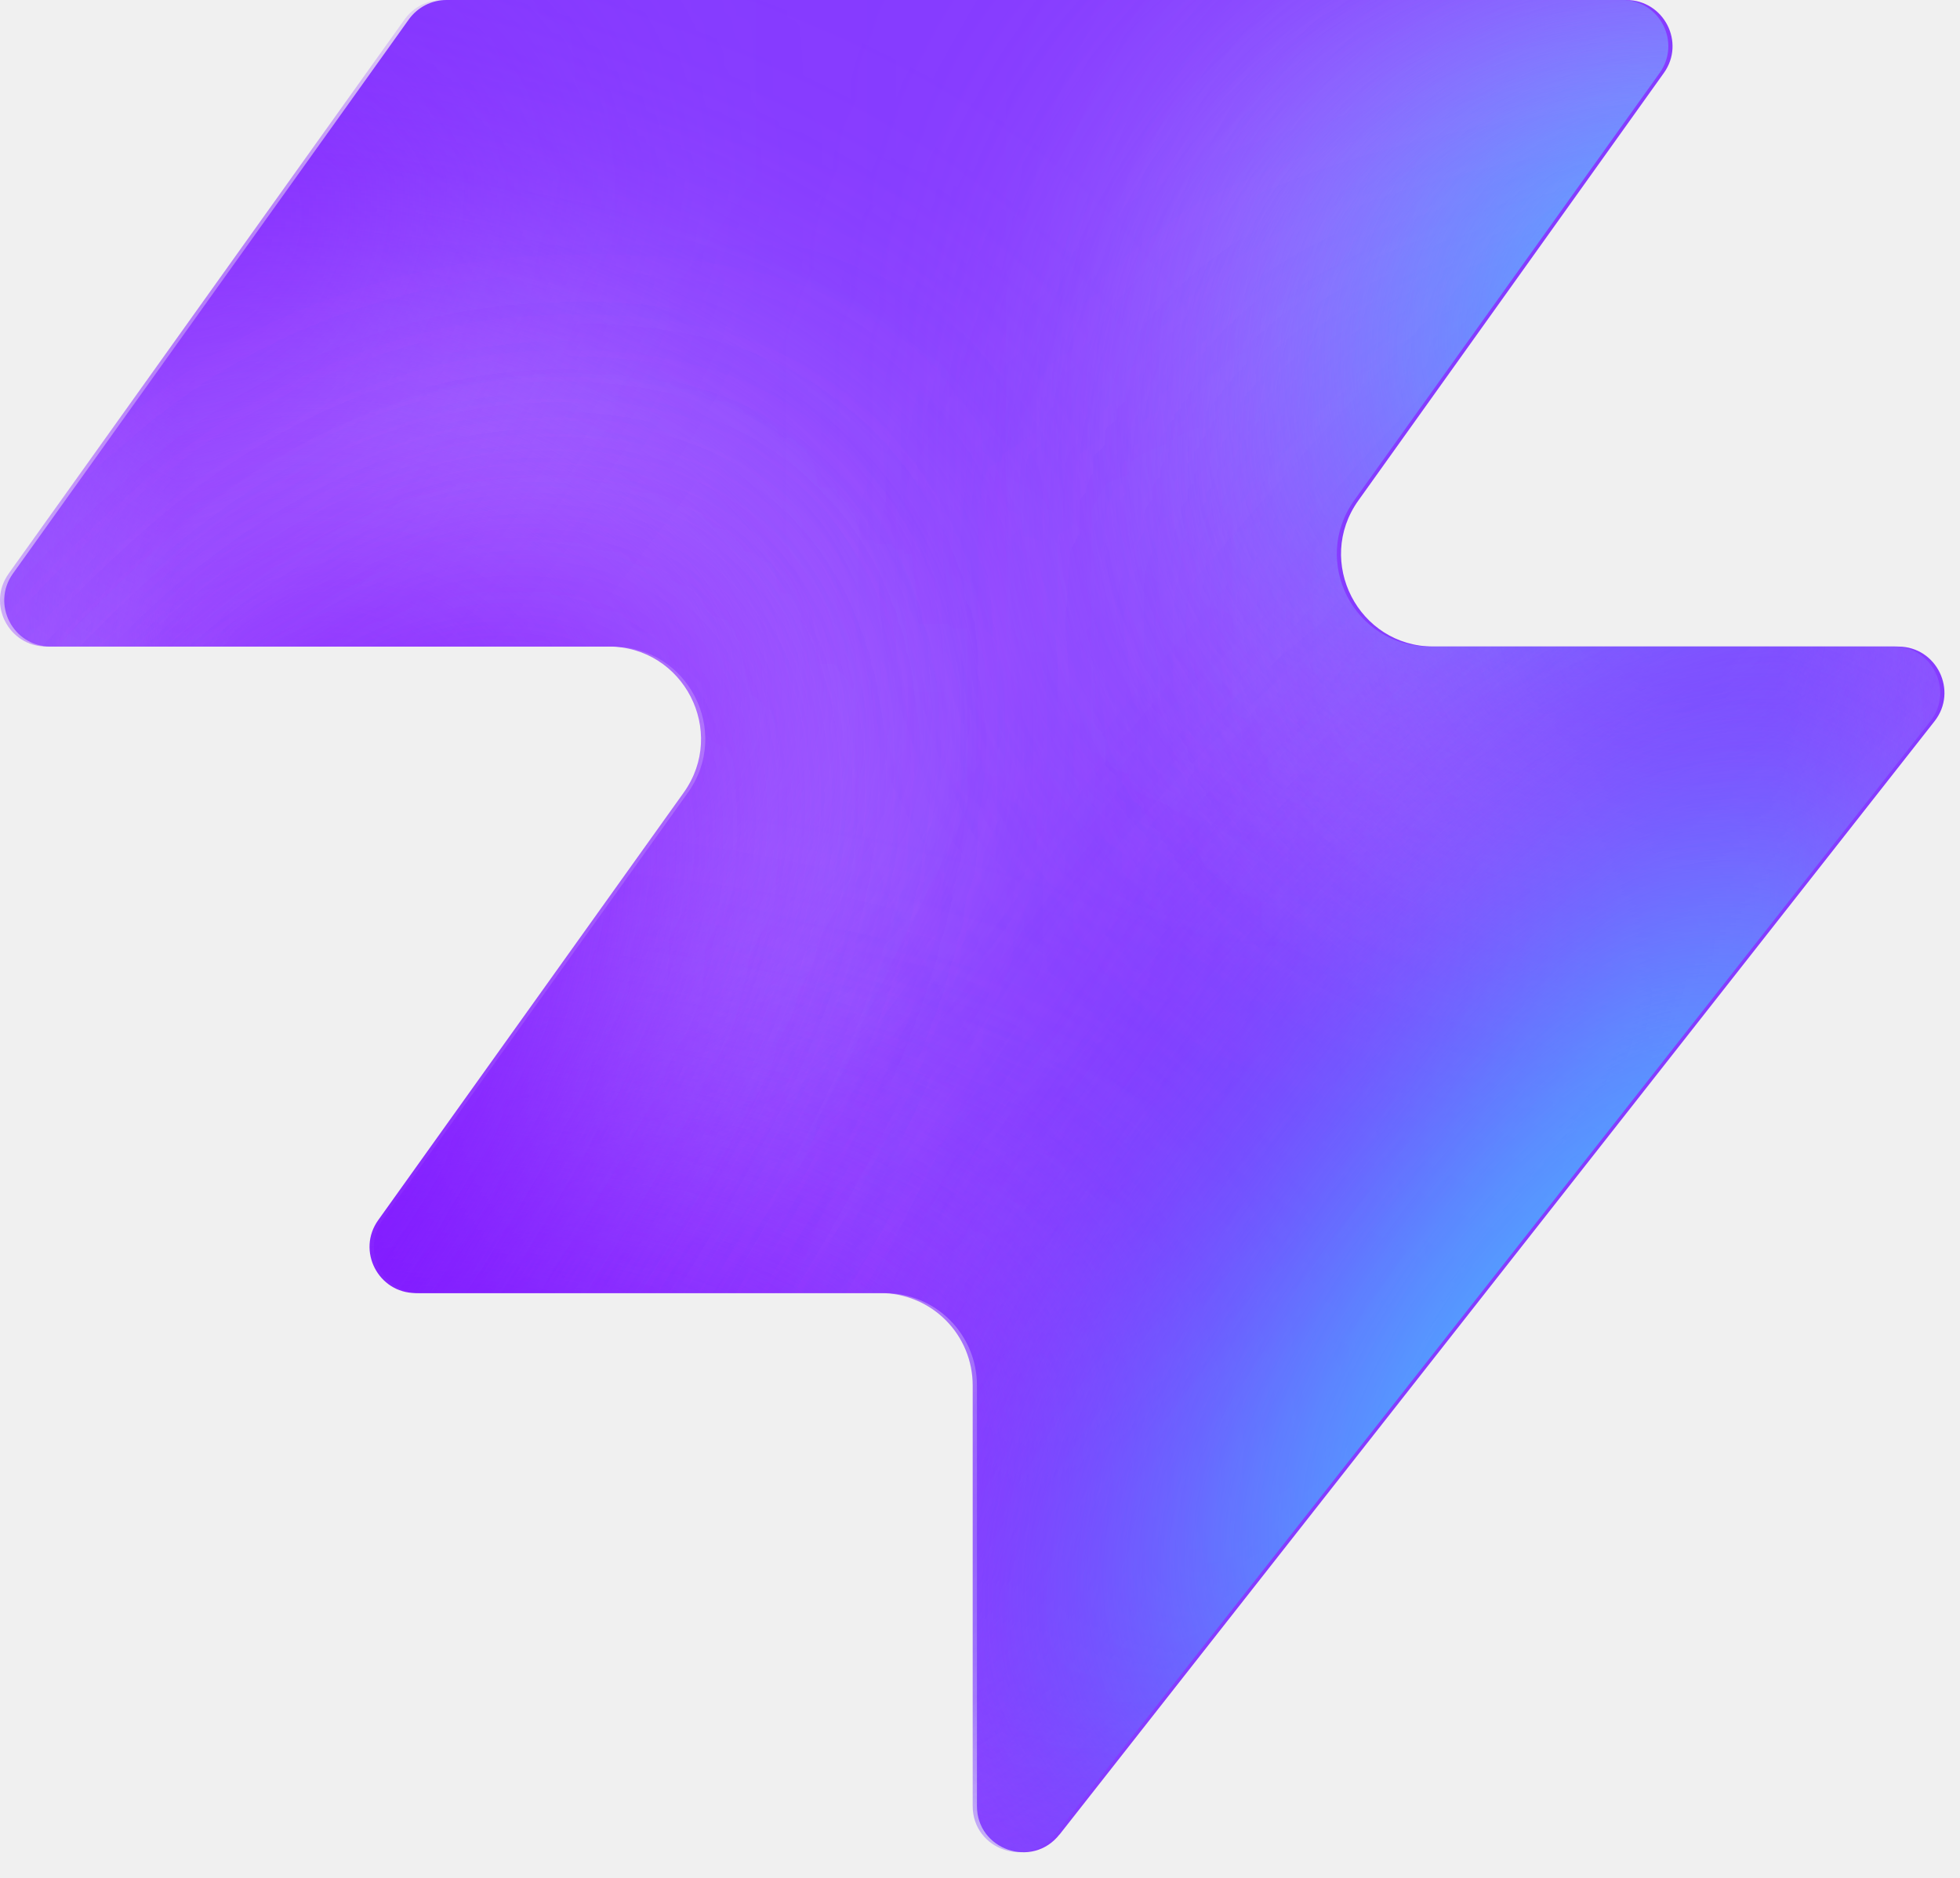
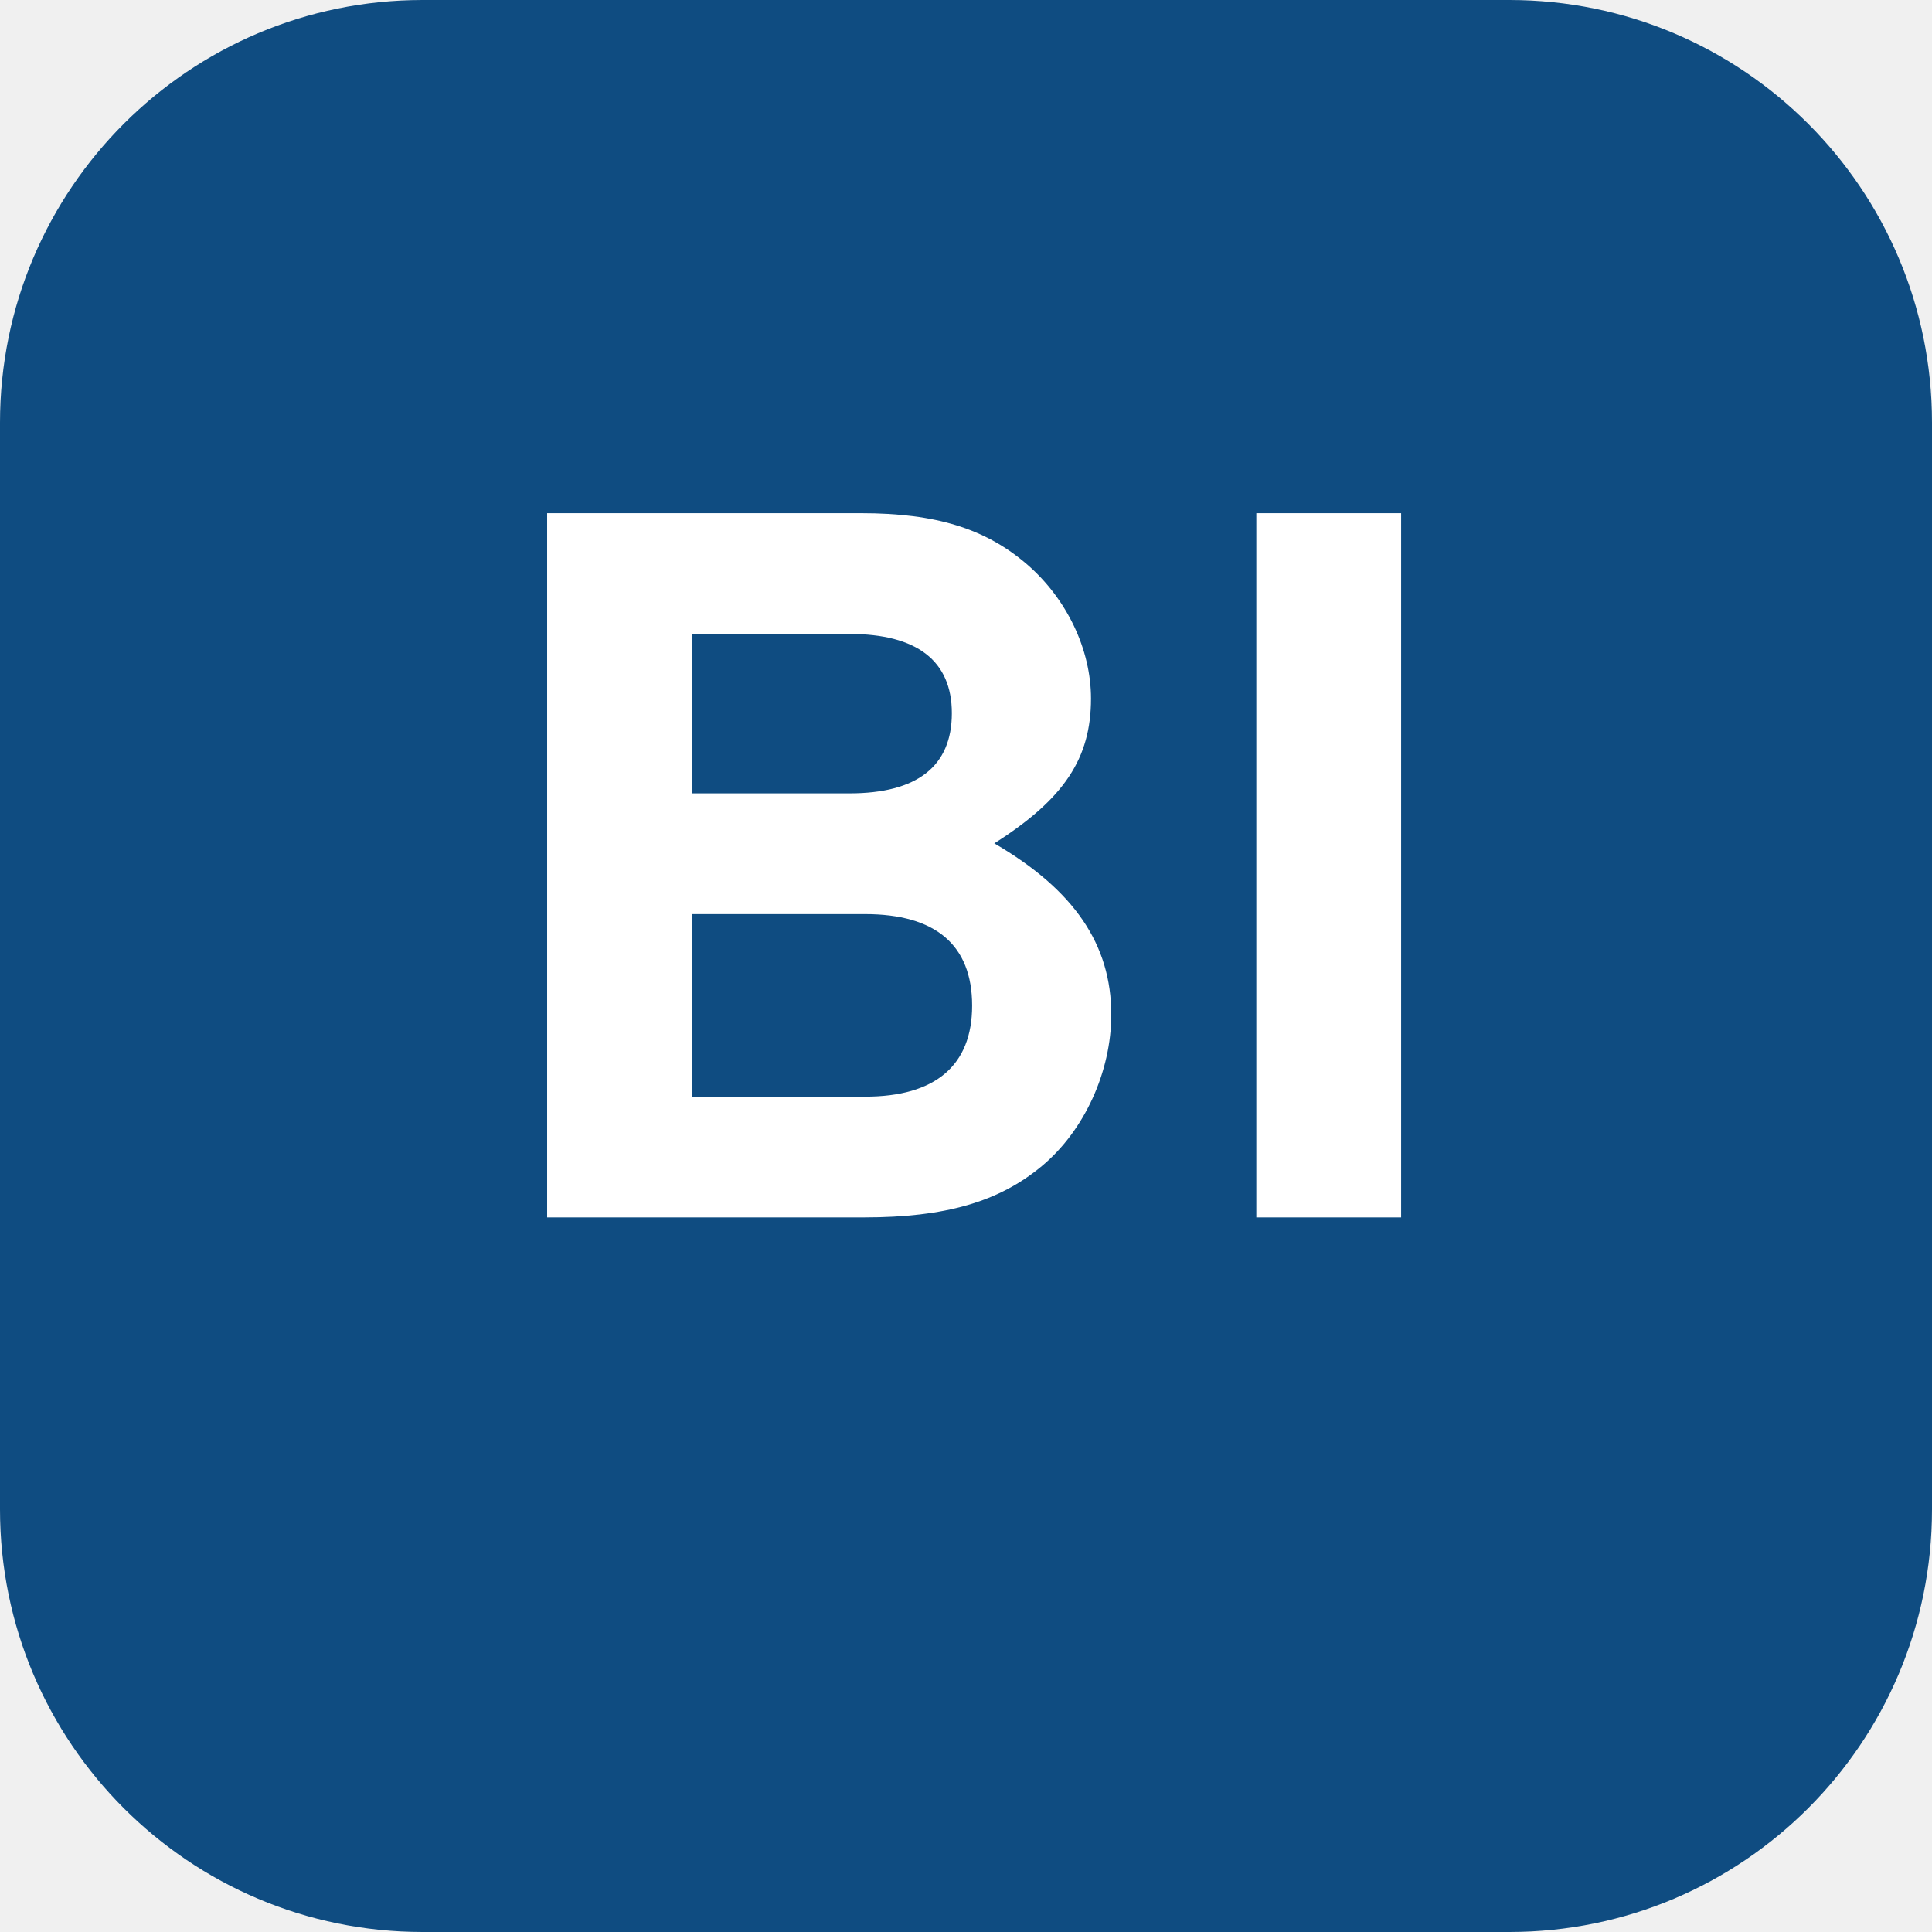
- <svg xmlns="http://www.w3.org/2000/svg" width="48" height="46" fill="none" viewBox="0 0 48 46">
-   <path fill="#863bff" d="M25.946 44.938c-.664.845-2.021.375-2.021-.698V33.937a2.26 2.26 0 0 0-2.262-2.262H10.287c-.92 0-1.456-1.04-.92-1.788l7.48-10.471c1.07-1.497 0-3.578-1.842-3.578H1.237c-.92 0-1.456-1.04-.92-1.788L10.013.474c.214-.297.556-.474.92-.474h28.894c.92 0 1.456 1.04.92 1.788l-7.48 10.471c-1.07 1.498 0 3.579 1.842 3.579h11.377c.943 0 1.473 1.088.89 1.83L25.947 44.94z" style="fill:#863bff;fill:color(display-p3 .525 .23 1);fill-opacity:1" />
-   <mask id="a" width="48" height="46" x="0" y="0" maskUnits="userSpaceOnUse" style="mask-type:alpha">
-     <path fill="#000" d="M25.842 44.938c-.664.844-2.021.375-2.021-.698V33.937a2.26 2.26 0 0 0-2.262-2.262H10.183c-.92 0-1.456-1.04-.92-1.788l7.48-10.471c1.07-1.498 0-3.579-1.842-3.579H1.133c-.92 0-1.456-1.04-.92-1.787L9.91.473c.214-.297.556-.474.92-.474h28.894c.92 0 1.456 1.04.92 1.788l-7.48 10.471c-1.07 1.498 0 3.578 1.842 3.578h11.377c.943 0 1.473 1.088.89 1.832L25.843 44.94z" style="fill:#000;fill-opacity:1" />
-   </mask>
-   <g mask="url(#a)">
-     <g filter="url(#b)">
-       <ellipse cx="5.508" cy="14.704" fill="#ede6ff" rx="5.508" ry="14.704" style="fill:#ede6ff;fill:color(display-p3 .927 .903 1);fill-opacity:1" transform="matrix(.00324 1 1 -.00324 -4.47 31.516)" />
-     </g>
-     <g filter="url(#c)">
-       <ellipse cx="10.399" cy="29.851" fill="#ede6ff" rx="10.399" ry="29.851" style="fill:#ede6ff;fill:color(display-p3 .927 .903 1);fill-opacity:1" transform="matrix(.00324 1 1 -.00324 -39.328 7.883)" />
-     </g>
-     <g filter="url(#d)">
-       <ellipse cx="5.508" cy="30.487" fill="#7e14ff" rx="5.508" ry="30.487" style="fill:#7e14ff;fill:color(display-p3 .492 .077 1);fill-opacity:1" transform="rotate(89.814 -25.913 -14.639)scale(1 -1)" />
-     </g>
-     <g filter="url(#e)">
-       <ellipse cx="5.508" cy="30.599" fill="#7e14ff" rx="5.508" ry="30.599" style="fill:#7e14ff;fill:color(display-p3 .492 .077 1);fill-opacity:1" transform="rotate(89.814 -32.644 -3.334)scale(1 -1)" />
-     </g>
-     <g filter="url(#f)">
-       <ellipse cx="5.508" cy="30.599" fill="#7e14ff" rx="5.508" ry="30.599" style="fill:#7e14ff;fill:color(display-p3 .492 .077 1);fill-opacity:1" transform="matrix(.00324 1 1 -.00324 -34.34 30.47)" />
-     </g>
-     <g filter="url(#g)">
-       <ellipse cx="14.072" cy="22.078" fill="#ede6ff" rx="14.072" ry="22.078" style="fill:#ede6ff;fill:color(display-p3 .927 .903 1);fill-opacity:1" transform="rotate(93.35 24.506 48.493)scale(-1 1)" />
-     </g>
-     <g filter="url(#h)">
-       <ellipse cx="3.47" cy="21.501" fill="#7e14ff" rx="3.47" ry="21.501" style="fill:#7e14ff;fill:color(display-p3 .492 .077 1);fill-opacity:1" transform="rotate(89.009 28.708 47.59)scale(-1 1)" />
-     </g>
-     <g filter="url(#i)">
-       <ellipse cx="3.47" cy="21.501" fill="#7e14ff" rx="3.47" ry="21.501" style="fill:#7e14ff;fill:color(display-p3 .492 .077 1);fill-opacity:1" transform="rotate(89.009 28.708 47.59)scale(-1 1)" />
-     </g>
-     <g filter="url(#j)">
-       <ellipse cx=".387" cy="8.972" fill="#7e14ff" rx="4.407" ry="29.108" style="fill:#7e14ff;fill:color(display-p3 .492 .077 1);fill-opacity:1" transform="rotate(39.51 .387 8.972)" />
-     </g>
-     <g filter="url(#k)">
-       <ellipse cx="47.523" cy="-6.092" fill="#7e14ff" rx="4.407" ry="29.108" style="fill:#7e14ff;fill:color(display-p3 .492 .077 1);fill-opacity:1" transform="rotate(37.892 47.523 -6.092)" />
-     </g>
-     <g filter="url(#l)">
-       <ellipse cx="41.412" cy="6.333" fill="#47bfff" rx="5.971" ry="9.665" style="fill:#47bfff;fill:color(display-p3 .28 .748 1);fill-opacity:1" transform="rotate(37.892 41.412 6.333)" />
-     </g>
-     <g filter="url(#m)">
-       <ellipse cx="-1.879" cy="38.332" fill="#7e14ff" rx="4.407" ry="29.108" style="fill:#7e14ff;fill:color(display-p3 .492 .077 1);fill-opacity:1" transform="rotate(37.892 -1.88 38.332)" />
-     </g>
-     <g filter="url(#n)">
-       <ellipse cx="-1.879" cy="38.332" fill="#7e14ff" rx="4.407" ry="29.108" style="fill:#7e14ff;fill:color(display-p3 .492 .077 1);fill-opacity:1" transform="rotate(37.892 -1.88 38.332)" />
-     </g>
-     <g filter="url(#o)">
-       <ellipse cx="35.651" cy="29.907" fill="#7e14ff" rx="4.407" ry="29.108" style="fill:#7e14ff;fill:color(display-p3 .492 .077 1);fill-opacity:1" transform="rotate(37.892 35.651 29.907)" />
-     </g>
-     <g filter="url(#p)">
-       <ellipse cx="38.418" cy="32.4" fill="#47bfff" rx="5.971" ry="15.297" style="fill:#47bfff;fill:color(display-p3 .28 .748 1);fill-opacity:1" transform="rotate(37.892 38.418 32.4)" />
-     </g>
-   </g>
-   <defs>
-     <filter id="b" width="60.045" height="41.654" x="-19.77" y="16.149" color-interpolation-filters="sRGB" filterUnits="userSpaceOnUse">
-       <feFlood flood-opacity="0" result="BackgroundImageFix" />
-       <feBlend in="SourceGraphic" in2="BackgroundImageFix" result="shape" />
-       <feGaussianBlur result="effect1_foregroundBlur_2002_17158" stdDeviation="7.659" />
-     </filter>
-     <filter id="c" width="90.34" height="51.437" x="-54.613" y="-7.533" color-interpolation-filters="sRGB" filterUnits="userSpaceOnUse">
-       <feFlood flood-opacity="0" result="BackgroundImageFix" />
-       <feBlend in="SourceGraphic" in2="BackgroundImageFix" result="shape" />
-       <feGaussianBlur result="effect1_foregroundBlur_2002_17158" stdDeviation="7.659" />
-     </filter>
-     <filter id="d" width="79.355" height="29.4" x="-49.64" y="2.03" color-interpolation-filters="sRGB" filterUnits="userSpaceOnUse">
-       <feFlood flood-opacity="0" result="BackgroundImageFix" />
-       <feBlend in="SourceGraphic" in2="BackgroundImageFix" result="shape" />
-       <feGaussianBlur result="effect1_foregroundBlur_2002_17158" stdDeviation="4.596" />
-     </filter>
-     <filter id="e" width="79.579" height="29.4" x="-45.045" y="20.029" color-interpolation-filters="sRGB" filterUnits="userSpaceOnUse">
-       <feFlood flood-opacity="0" result="BackgroundImageFix" />
-       <feBlend in="SourceGraphic" in2="BackgroundImageFix" result="shape" />
-       <feGaussianBlur result="effect1_foregroundBlur_2002_17158" stdDeviation="4.596" />
-     </filter>
-     <filter id="f" width="79.579" height="29.4" x="-43.513" y="21.178" color-interpolation-filters="sRGB" filterUnits="userSpaceOnUse">
-       <feFlood flood-opacity="0" result="BackgroundImageFix" />
-       <feBlend in="SourceGraphic" in2="BackgroundImageFix" result="shape" />
-       <feGaussianBlur result="effect1_foregroundBlur_2002_17158" stdDeviation="4.596" />
-     </filter>
-     <filter id="g" width="74.749" height="58.852" x="15.756" y="-17.901" color-interpolation-filters="sRGB" filterUnits="userSpaceOnUse">
-       <feFlood flood-opacity="0" result="BackgroundImageFix" />
-       <feBlend in="SourceGraphic" in2="BackgroundImageFix" result="shape" />
-       <feGaussianBlur result="effect1_foregroundBlur_2002_17158" stdDeviation="7.659" />
-     </filter>
-     <filter id="h" width="61.377" height="25.362" x="23.548" y="2.284" color-interpolation-filters="sRGB" filterUnits="userSpaceOnUse">
-       <feFlood flood-opacity="0" result="BackgroundImageFix" />
-       <feBlend in="SourceGraphic" in2="BackgroundImageFix" result="shape" />
-       <feGaussianBlur result="effect1_foregroundBlur_2002_17158" stdDeviation="4.596" />
-     </filter>
-     <filter id="i" width="61.377" height="25.362" x="23.548" y="2.284" color-interpolation-filters="sRGB" filterUnits="userSpaceOnUse">
-       <feFlood flood-opacity="0" result="BackgroundImageFix" />
-       <feBlend in="SourceGraphic" in2="BackgroundImageFix" result="shape" />
-       <feGaussianBlur result="effect1_foregroundBlur_2002_17158" stdDeviation="4.596" />
-     </filter>
-     <filter id="j" width="56.045" height="63.649" x="-27.636" y="-22.853" color-interpolation-filters="sRGB" filterUnits="userSpaceOnUse">
-       <feFlood flood-opacity="0" result="BackgroundImageFix" />
-       <feBlend in="SourceGraphic" in2="BackgroundImageFix" result="shape" />
-       <feGaussianBlur result="effect1_foregroundBlur_2002_17158" stdDeviation="4.596" />
-     </filter>
-     <filter id="k" width="54.814" height="64.646" x="20.116" y="-38.415" color-interpolation-filters="sRGB" filterUnits="userSpaceOnUse">
-       <feFlood flood-opacity="0" result="BackgroundImageFix" />
-       <feBlend in="SourceGraphic" in2="BackgroundImageFix" result="shape" />
-       <feGaussianBlur result="effect1_foregroundBlur_2002_17158" stdDeviation="4.596" />
-     </filter>
-     <filter id="l" width="33.541" height="35.313" x="24.641" y="-11.323" color-interpolation-filters="sRGB" filterUnits="userSpaceOnUse">
-       <feFlood flood-opacity="0" result="BackgroundImageFix" />
-       <feBlend in="SourceGraphic" in2="BackgroundImageFix" result="shape" />
-       <feGaussianBlur result="effect1_foregroundBlur_2002_17158" stdDeviation="4.596" />
-     </filter>
-     <filter id="m" width="54.814" height="64.646" x="-29.286" y="6.009" color-interpolation-filters="sRGB" filterUnits="userSpaceOnUse">
-       <feFlood flood-opacity="0" result="BackgroundImageFix" />
-       <feBlend in="SourceGraphic" in2="BackgroundImageFix" result="shape" />
-       <feGaussianBlur result="effect1_foregroundBlur_2002_17158" stdDeviation="4.596" />
-     </filter>
-     <filter id="n" width="54.814" height="64.646" x="-29.286" y="6.009" color-interpolation-filters="sRGB" filterUnits="userSpaceOnUse">
-       <feFlood flood-opacity="0" result="BackgroundImageFix" />
-       <feBlend in="SourceGraphic" in2="BackgroundImageFix" result="shape" />
-       <feGaussianBlur result="effect1_foregroundBlur_2002_17158" stdDeviation="4.596" />
-     </filter>
-     <filter id="o" width="54.814" height="64.646" x="8.244" y="-2.416" color-interpolation-filters="sRGB" filterUnits="userSpaceOnUse">
-       <feFlood flood-opacity="0" result="BackgroundImageFix" />
-       <feBlend in="SourceGraphic" in2="BackgroundImageFix" result="shape" />
-       <feGaussianBlur result="effect1_foregroundBlur_2002_17158" stdDeviation="4.596" />
-     </filter>
-     <filter id="p" width="39.409" height="43.623" x="18.713" y="10.588" color-interpolation-filters="sRGB" filterUnits="userSpaceOnUse">
-       <feFlood flood-opacity="0" result="BackgroundImageFix" />
-       <feBlend in="SourceGraphic" in2="BackgroundImageFix" result="shape" />
-       <feGaussianBlur result="effect1_foregroundBlur_2002_17158" stdDeviation="4.596" />
-     </filter>
-   </defs>
+ <svg xmlns="http://www.w3.org/2000/svg" width="64" height="64" viewBox="0 0 64 64">
+   <rect width="64" height="64" rx="14" fill="#0f4c81" />
+   <text x="32" y="33" text-anchor="middle" dominant-baseline="central" fill="#ffffff" font-family="Segoe UI, Helvetica, Arial, sans-serif" font-size="32" font-weight="700" letter-spacing="1">BI</text>
</svg>
